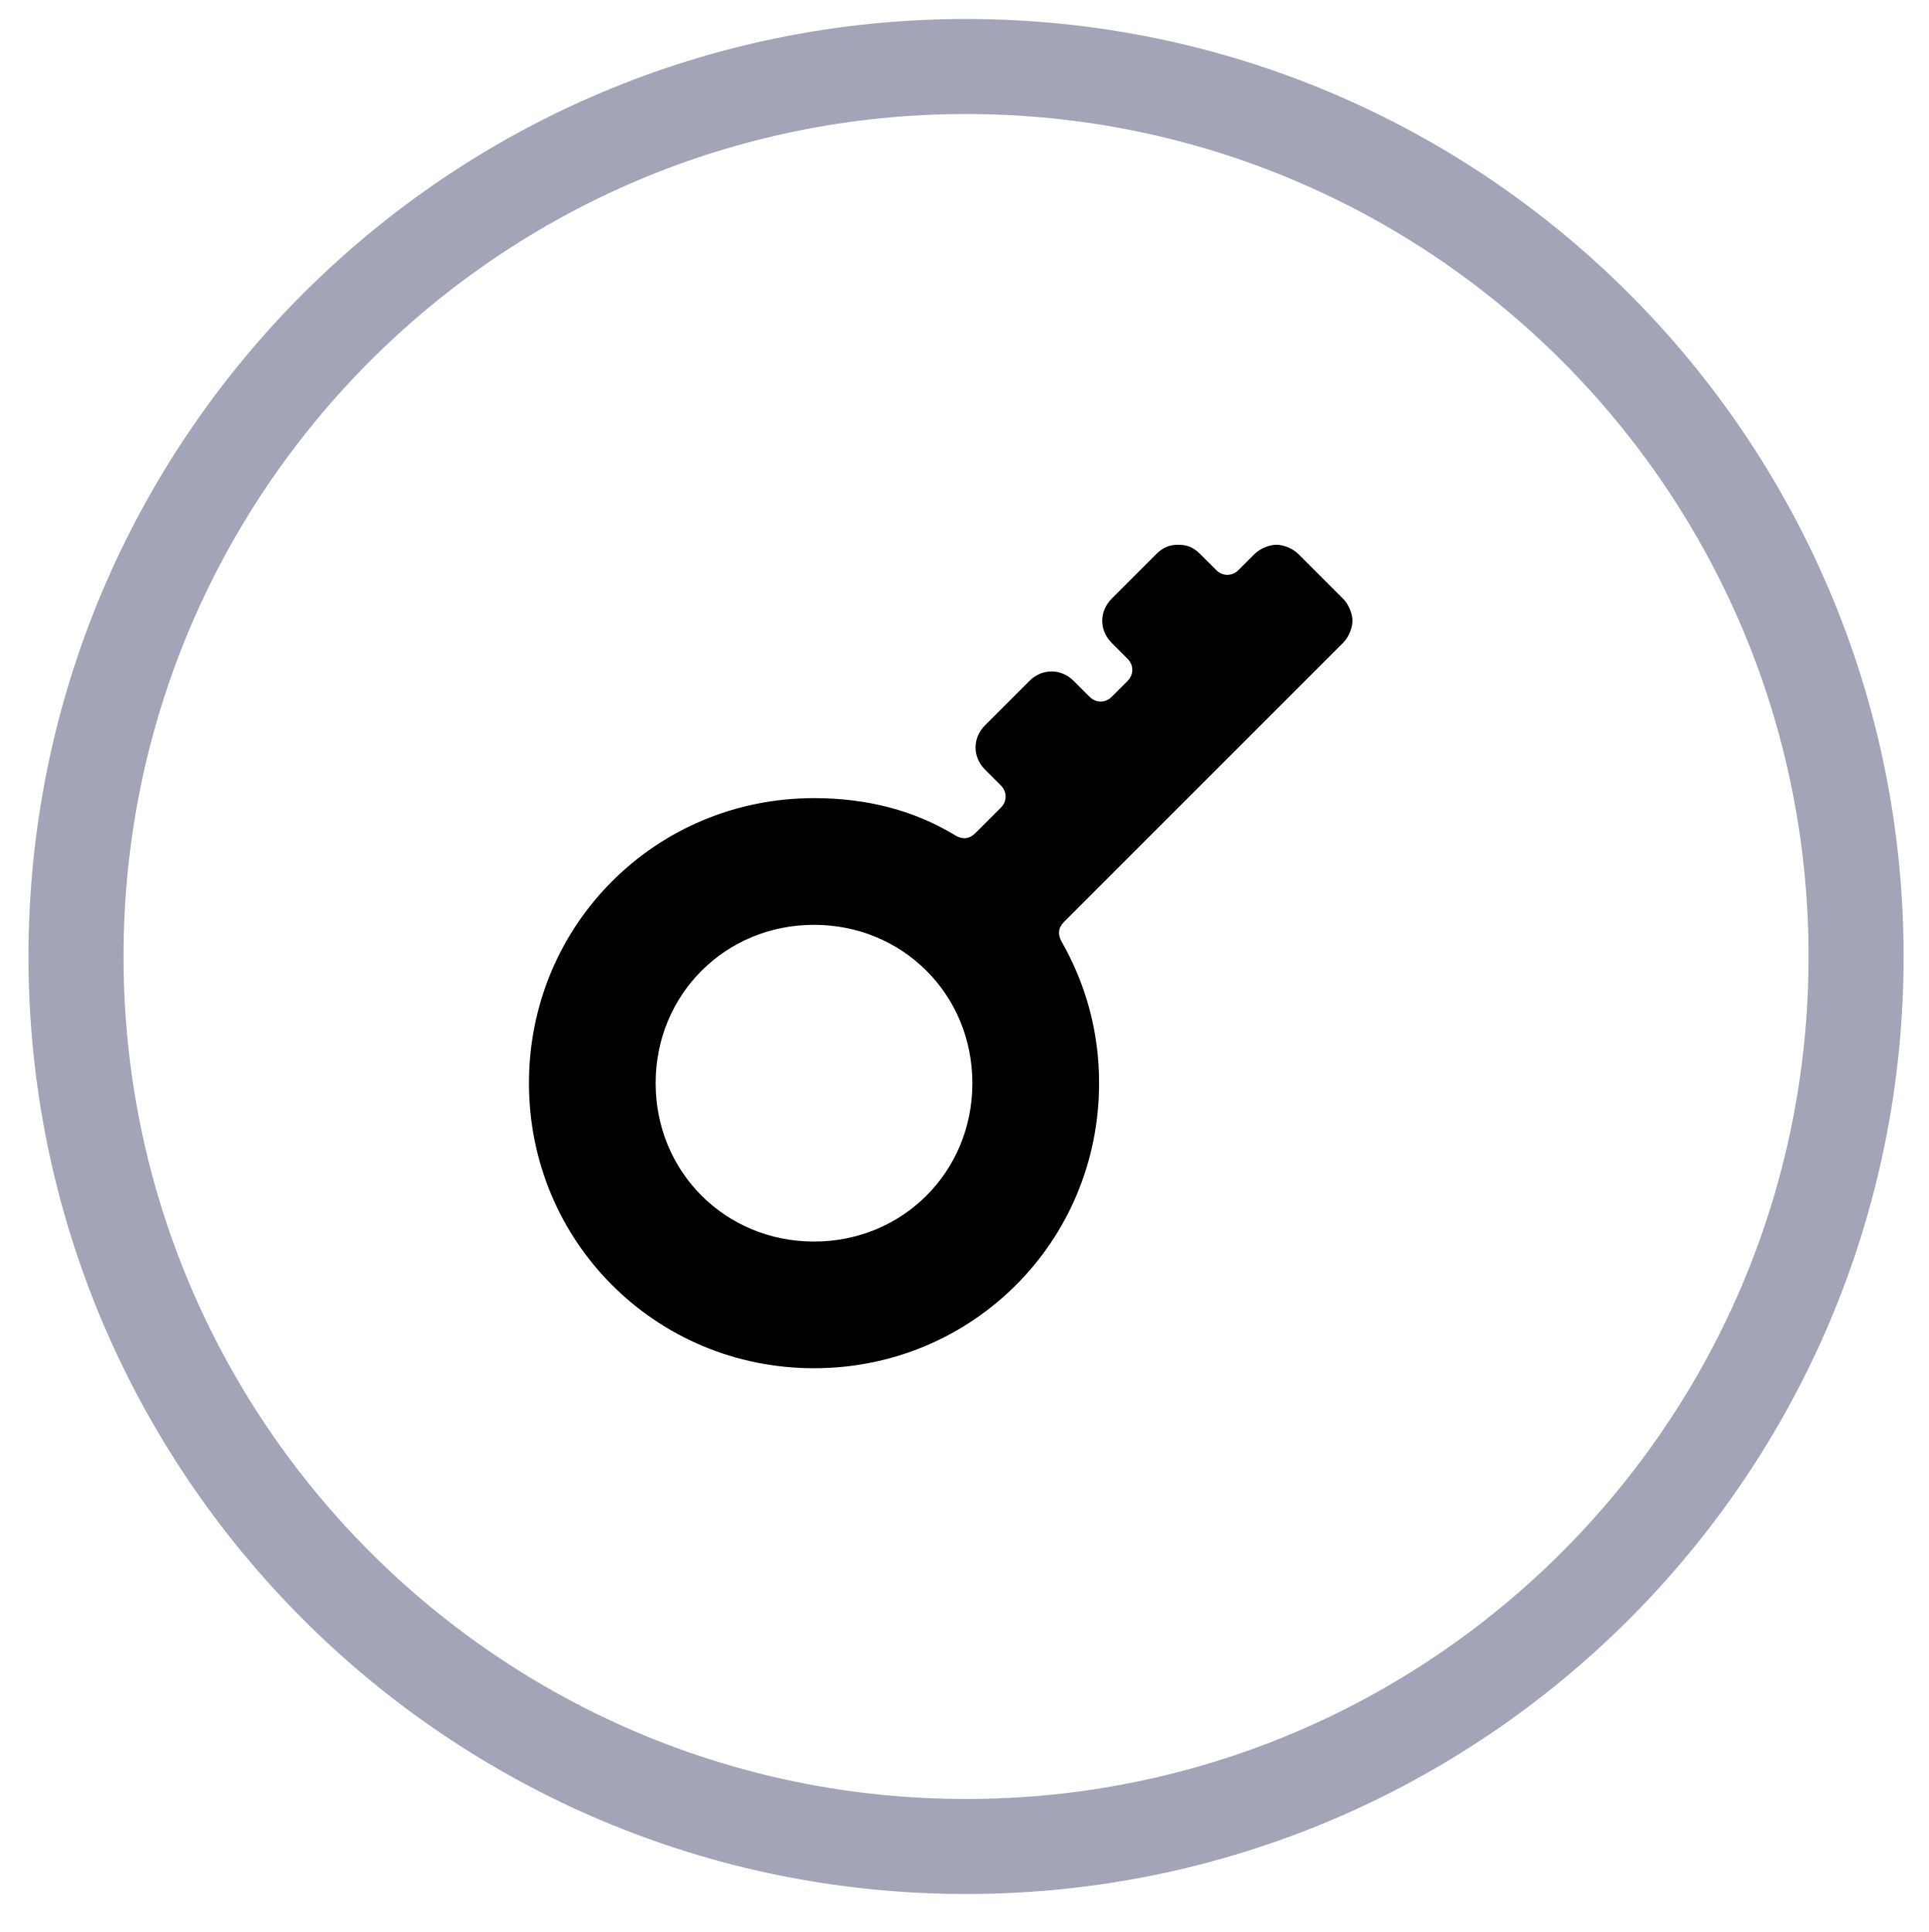
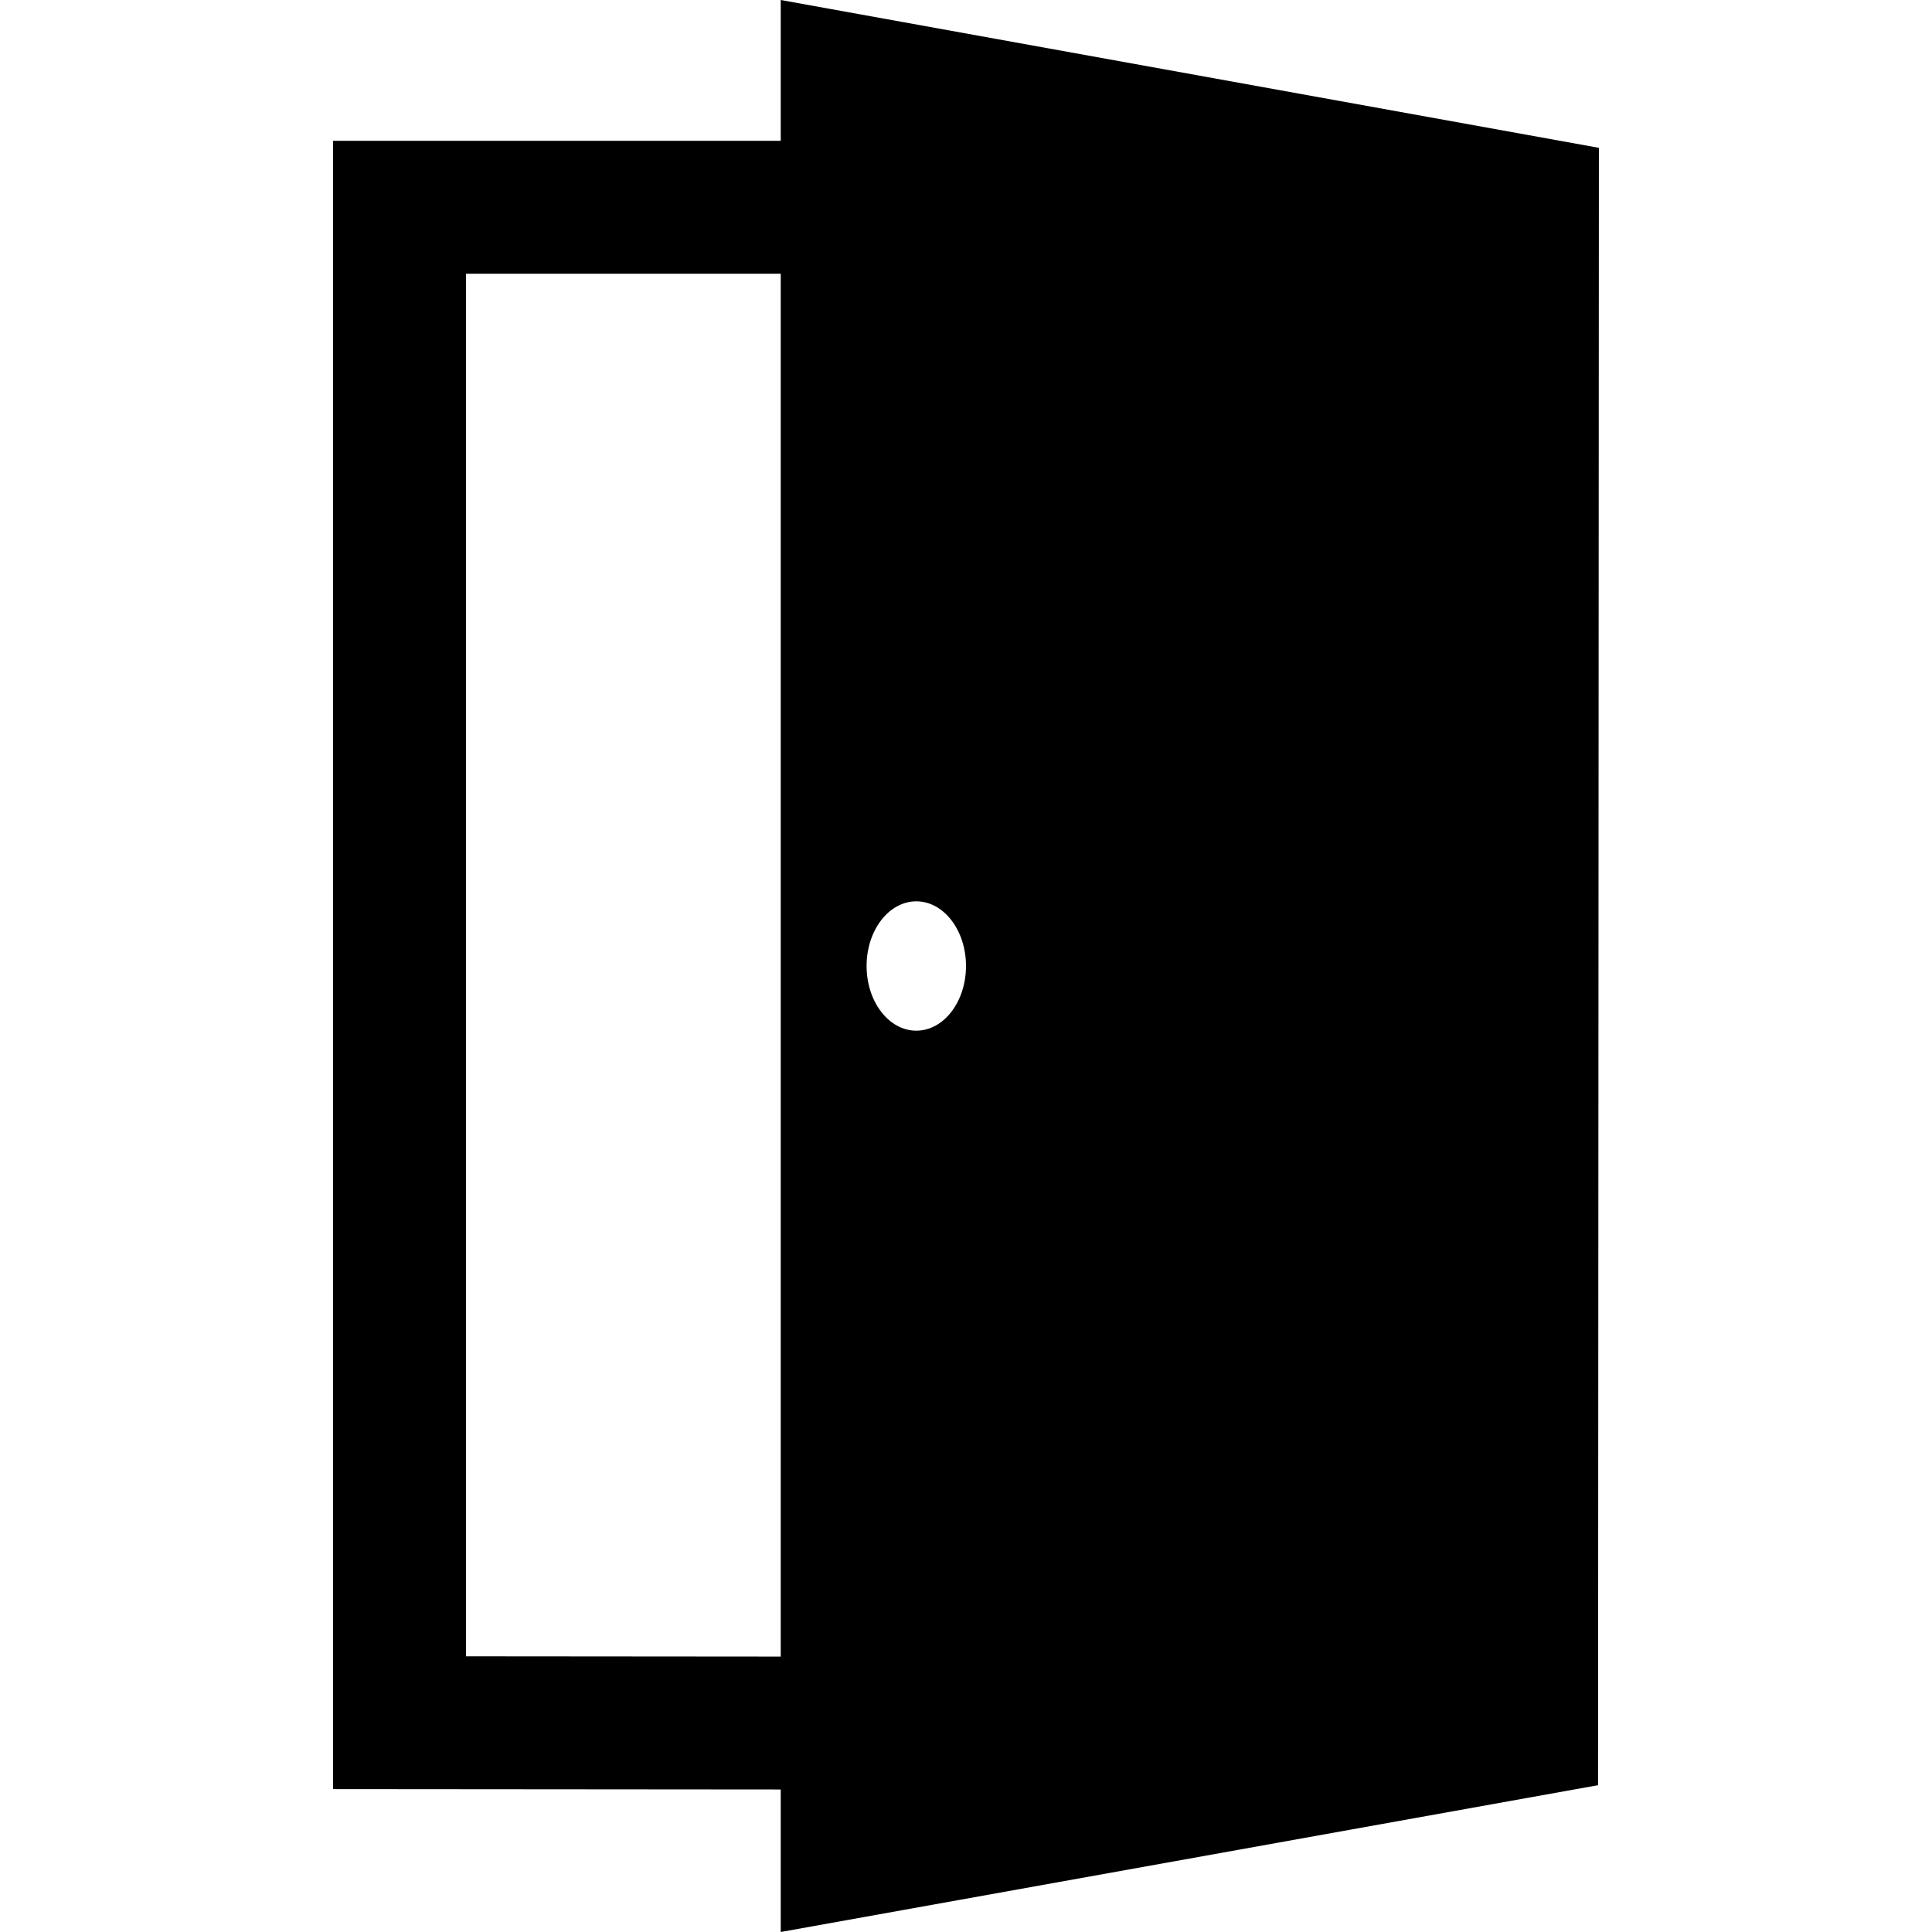
- <svg xmlns="http://www.w3.org/2000/svg" version="1.1" id="Слой_1" x="0px" y="0px" viewBox="0 0 60.9 61" style="enable-background:new 0 0 60.9 61;" xml:space="preserve">
-   <circle fill="none" stroke="#a1a5b7" stroke-width="3" stroke-miterlimit="10" class="st0" cx="30.5" cy="30.2" r="28.1" />
-   <path d="M42.4,20.3c0.2-0.2,0.3-0.5,0.3-0.7c0-0.2-0.1-0.5-0.3-0.7L41,17.5c-0.2-0.2-0.5-0.3-0.7-0.3s-0.5,0.1-0.7,0.3L39.1,18  c-0.2,0.2-0.5,0.2-0.7,0l-0.5-0.5c-0.2-0.2-0.4-0.3-0.7-0.3c-0.3,0-0.5,0.1-0.7,0.3l-1.4,1.4c-0.4,0.4-0.4,1,0,1.4l0.5,0.5  c0.2,0.2,0.2,0.5,0,0.7L35.1,22c-0.2,0.2-0.5,0.2-0.7,0l-0.5-0.5c-0.4-0.4-1-0.4-1.4,0l-1.4,1.4c-0.4,0.4-0.4,1,0,1.4l0.5,0.5  c0.2,0.2,0.2,0.5,0,0.7l-0.8,0.8c-0.2,0.2-0.4,0.2-0.6,0.1c-1.3-0.8-2.8-1.2-4.5-1.2c-5,0-9,4-9,9s4,9,9,9s9-4,9-9  c0-1.6-0.4-3.1-1.2-4.5c-0.1-0.2-0.1-0.4,0.1-0.6C33.6,29.1,42.4,20.3,42.4,20.3z M25.7,39.2c-2.8,0-5-2.2-5-5s2.2-5,5-5s5,2.2,5,5  S28.5,39.2,25.7,39.2z" />
+ <svg xmlns="http://www.w3.org/2000/svg" version="1.1" id="Capa_1" x="0px" y="0px" width="494.239px" height="494.238px" viewBox="0 0 494.239 494.238" style="enable-background:new 0 0 494.239 494.238;" xml:space="preserve">
+   <g>
+     <path d="M199.725,0v36.025H85.211v421.66l114.514,0.094v36.459l209.085-37.555l0.216-418.867L199.725,0z M234.404,230.574   c7.022,0,12.715,7.408,12.715,16.545c0,9.139-5.692,16.545-12.715,16.545s-12.715-7.406-12.715-16.545   C221.688,237.982,227.382,230.574,234.404,230.574z M119.211,423.713V70.025h80.514v353.753L119.211,423.713z" />
+   </g>
+   <g>
+ </g>
+   <g>
+ </g>
+   <g>
+ </g>
+   <g>
+ </g>
+   <g>
+ </g>
+   <g>
+ </g>
+   <g>
+ </g>
+   <g>
+ </g>
+   <g>
+ </g>
+   <g>
+ </g>
+   <g>
+ </g>
+   <g>
+ </g>
+   <g>
+ </g>
+   <g>
+ </g>
+   <g>
+ </g>
</svg>
